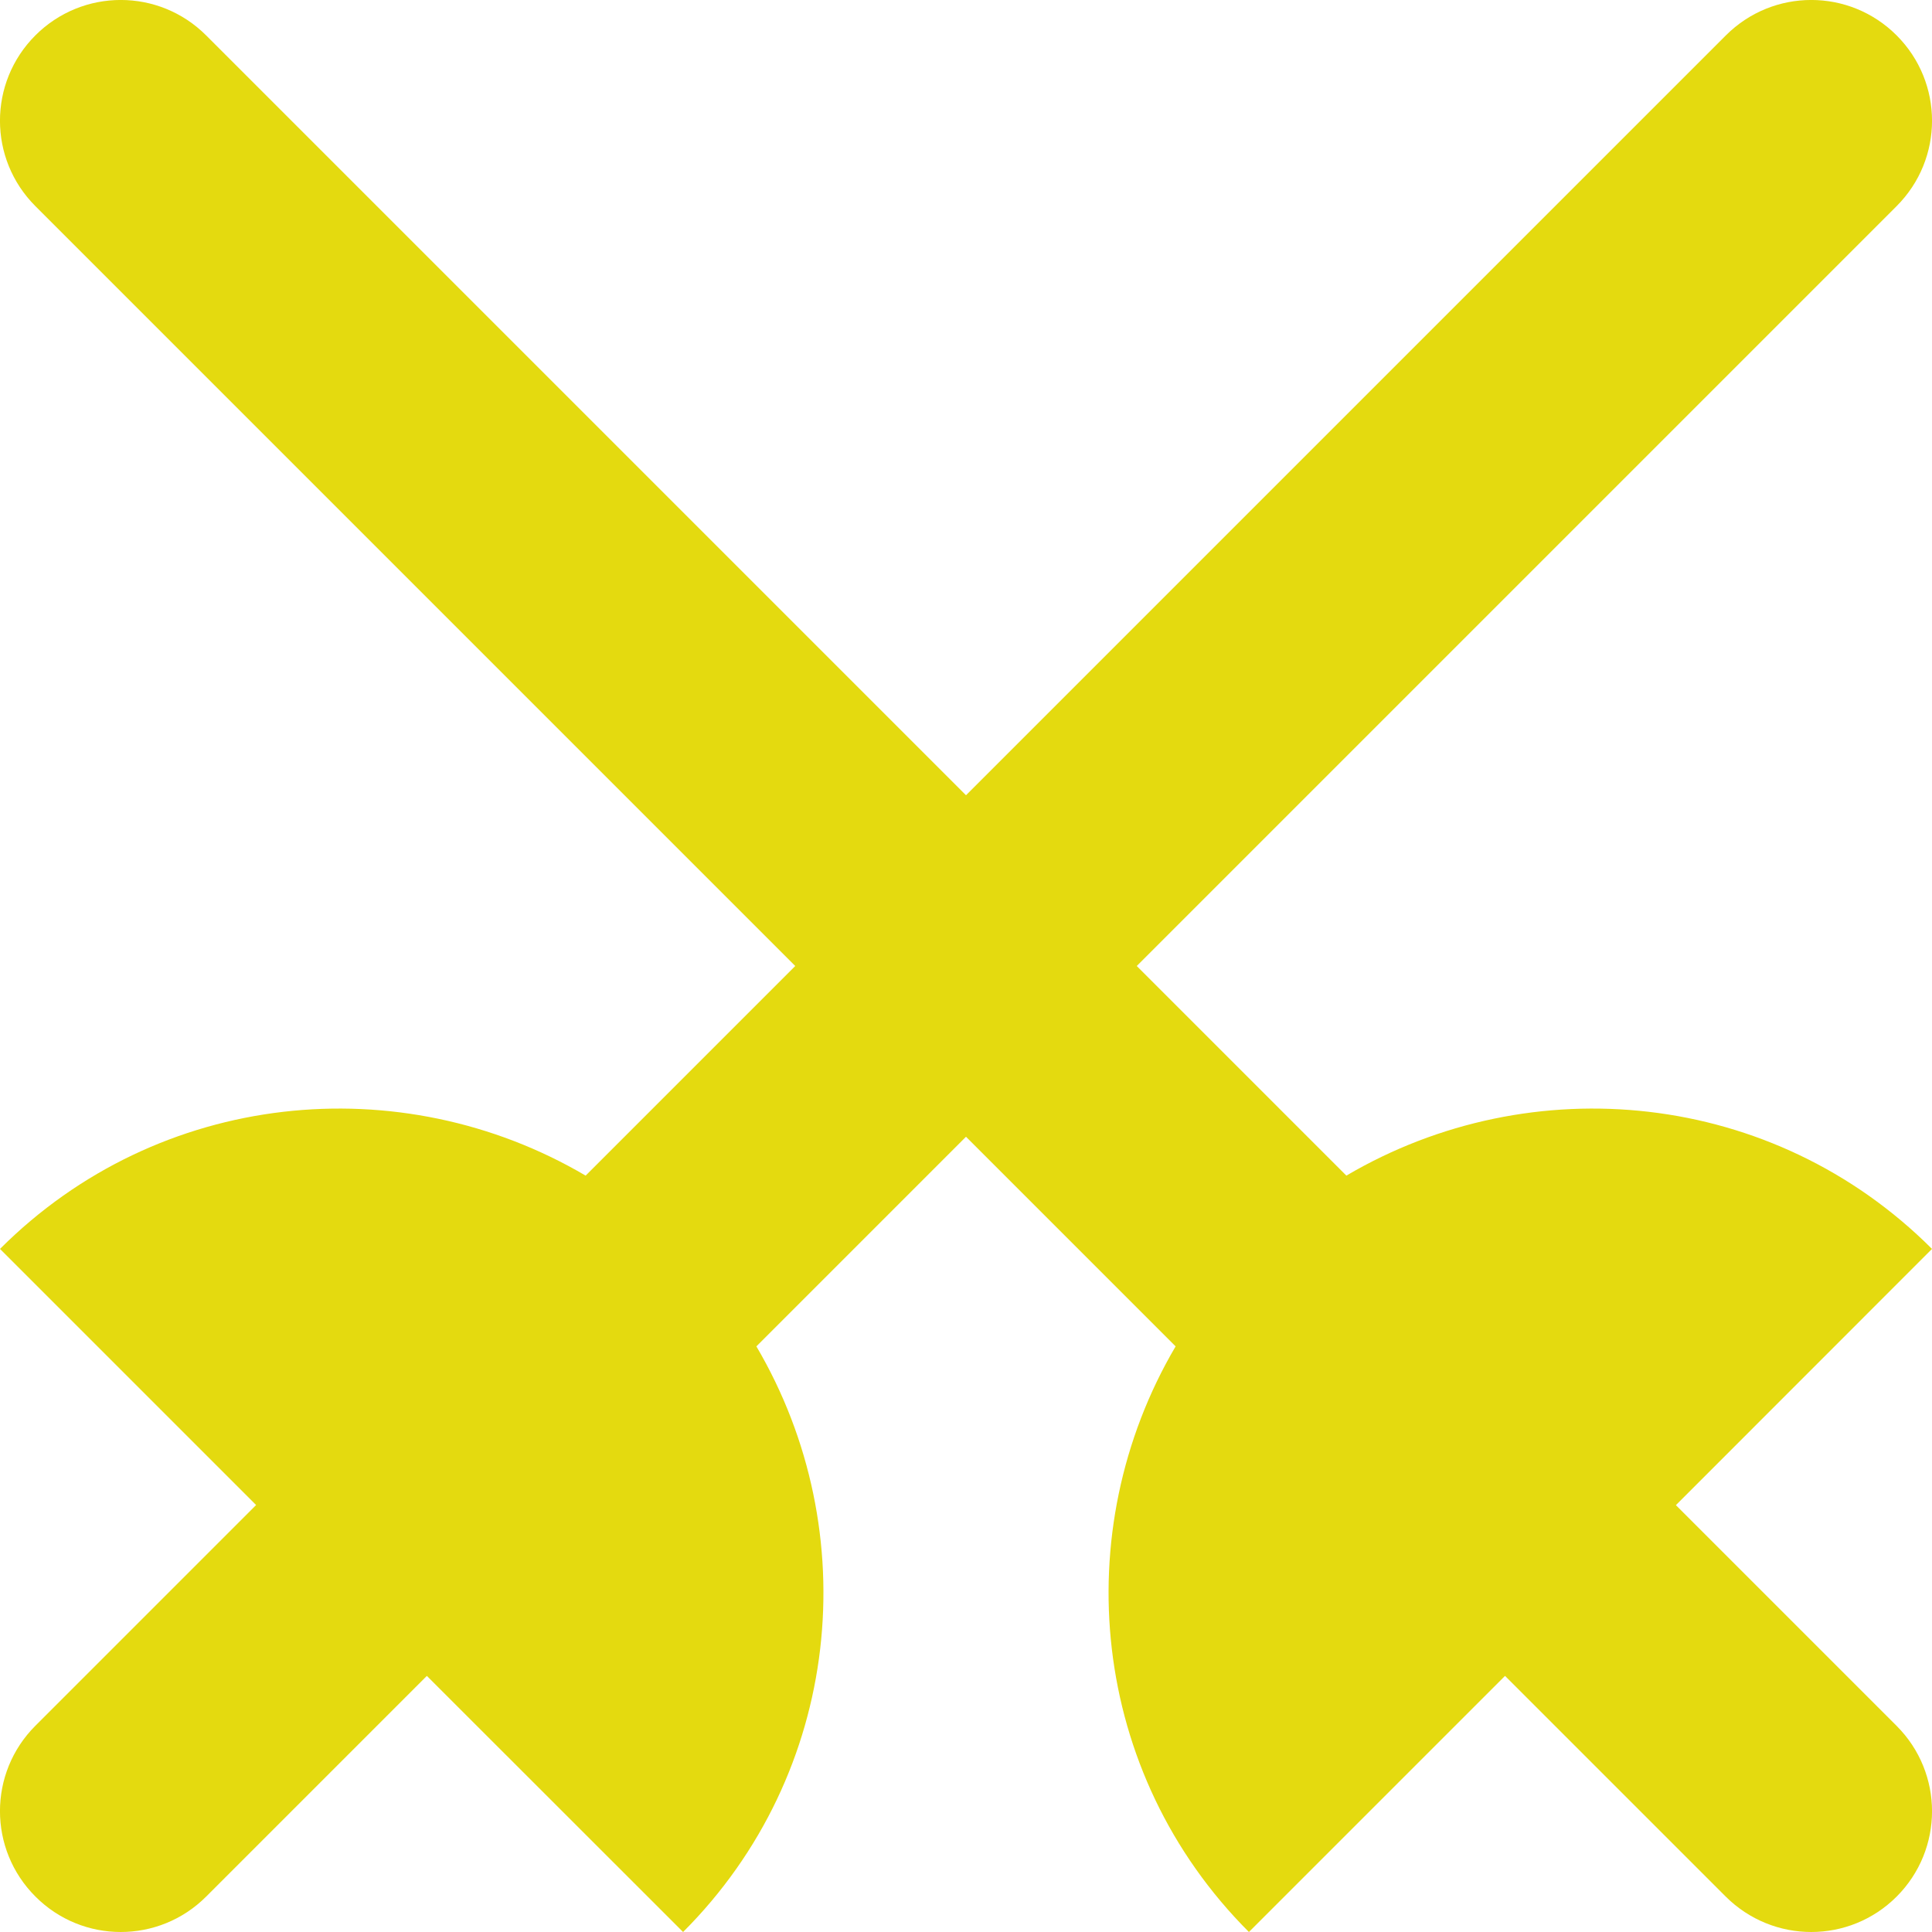
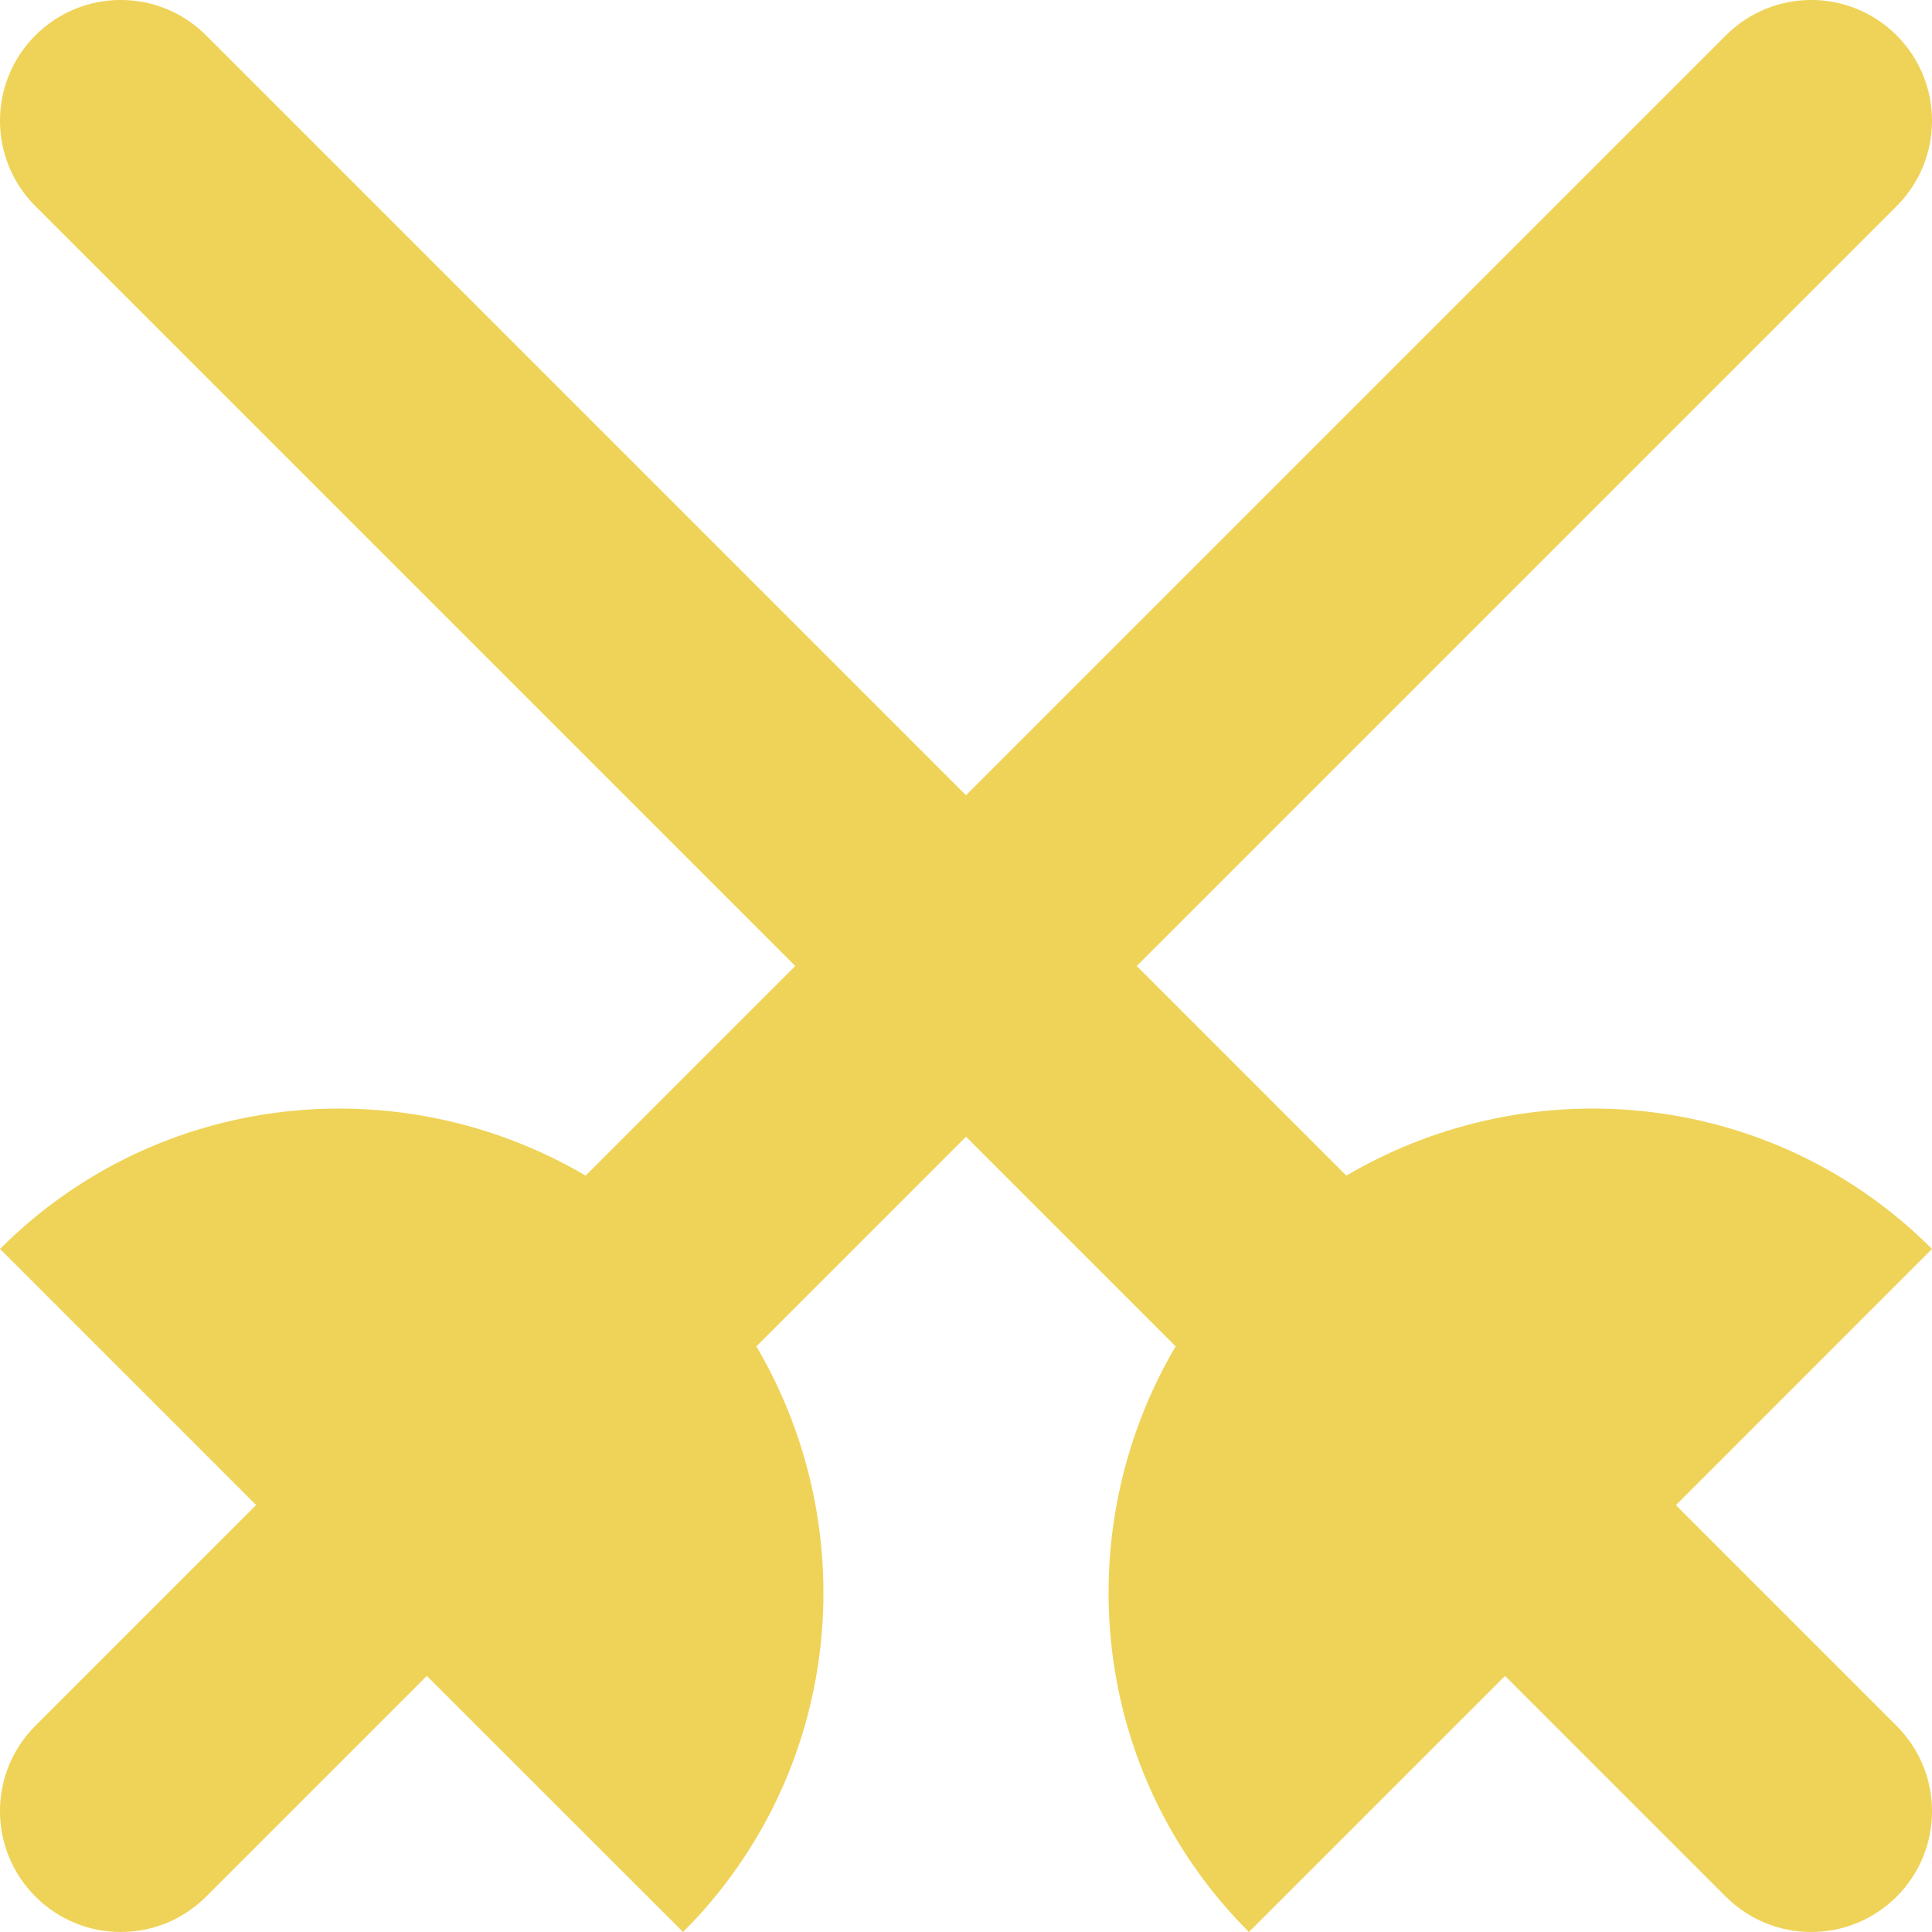
<svg xmlns="http://www.w3.org/2000/svg" x="0px" y="0px" width="16px" height="16px" viewBox="0 0 16 16">
  <g transform="translate(0, 0)">
-     <path fill="#e4da0f" d="M11.15,9.736L9.414,8l6.293-6.293c0.391-0.391,0.391-1.023,0-1.414  s-1.023-0.391-1.414,0L8,6.586L1.707,0.293c-0.391-0.391-1.023-0.391-1.414,0  s-0.391,1.023,0,1.414L6.586,8l-1.736,1.736C3.317,8.834,1.316,9.027,0,10.343  l2.121,2.121l-1.828,1.828c-0.391,0.391-0.391,1.023,0,1.414  C0.488,15.902,0.744,16,1,16s0.512-0.098,0.707-0.293l1.828-1.828L5.657,16  c1.316-1.316,1.509-3.317,0.607-4.85L8,9.414l1.736,1.736  C8.834,12.683,9.027,14.684,10.343,16l2.121-2.121l1.828,1.828  C14.488,15.902,14.744,16,15,16s0.512-0.098,0.707-0.293  c0.391-0.391,0.391-1.023,0-1.414l-1.828-1.828L16,10.343  C14.684,9.027,12.683,8.834,11.15,9.736z" />
+     <path fill="#efd358" d="M11.15,9.736L9.414,8l6.293-6.293c0.391-0.391,0.391-1.023,0-1.414  s-1.023-0.391-1.414,0L8,6.586L1.707,0.293c-0.391-0.391-1.023-0.391-1.414,0  s-0.391,1.023,0,1.414L6.586,8l-1.736,1.736C3.317,8.834,1.316,9.027,0,10.343  l2.121,2.121l-1.828,1.828c-0.391,0.391-0.391,1.023,0,1.414  C0.488,15.902,0.744,16,1,16s0.512-0.098,0.707-0.293l1.828-1.828L5.657,16  c1.316-1.316,1.509-3.317,0.607-4.85L8,9.414l1.736,1.736  C8.834,12.683,9.027,14.684,10.343,16l2.121-2.121l1.828,1.828  C14.488,15.902,14.744,16,15,16s0.512-0.098,0.707-0.293  c0.391-0.391,0.391-1.023,0-1.414l-1.828-1.828L16,10.343  C14.684,9.027,12.683,8.834,11.15,9.736z" />
  </g>
</svg>
